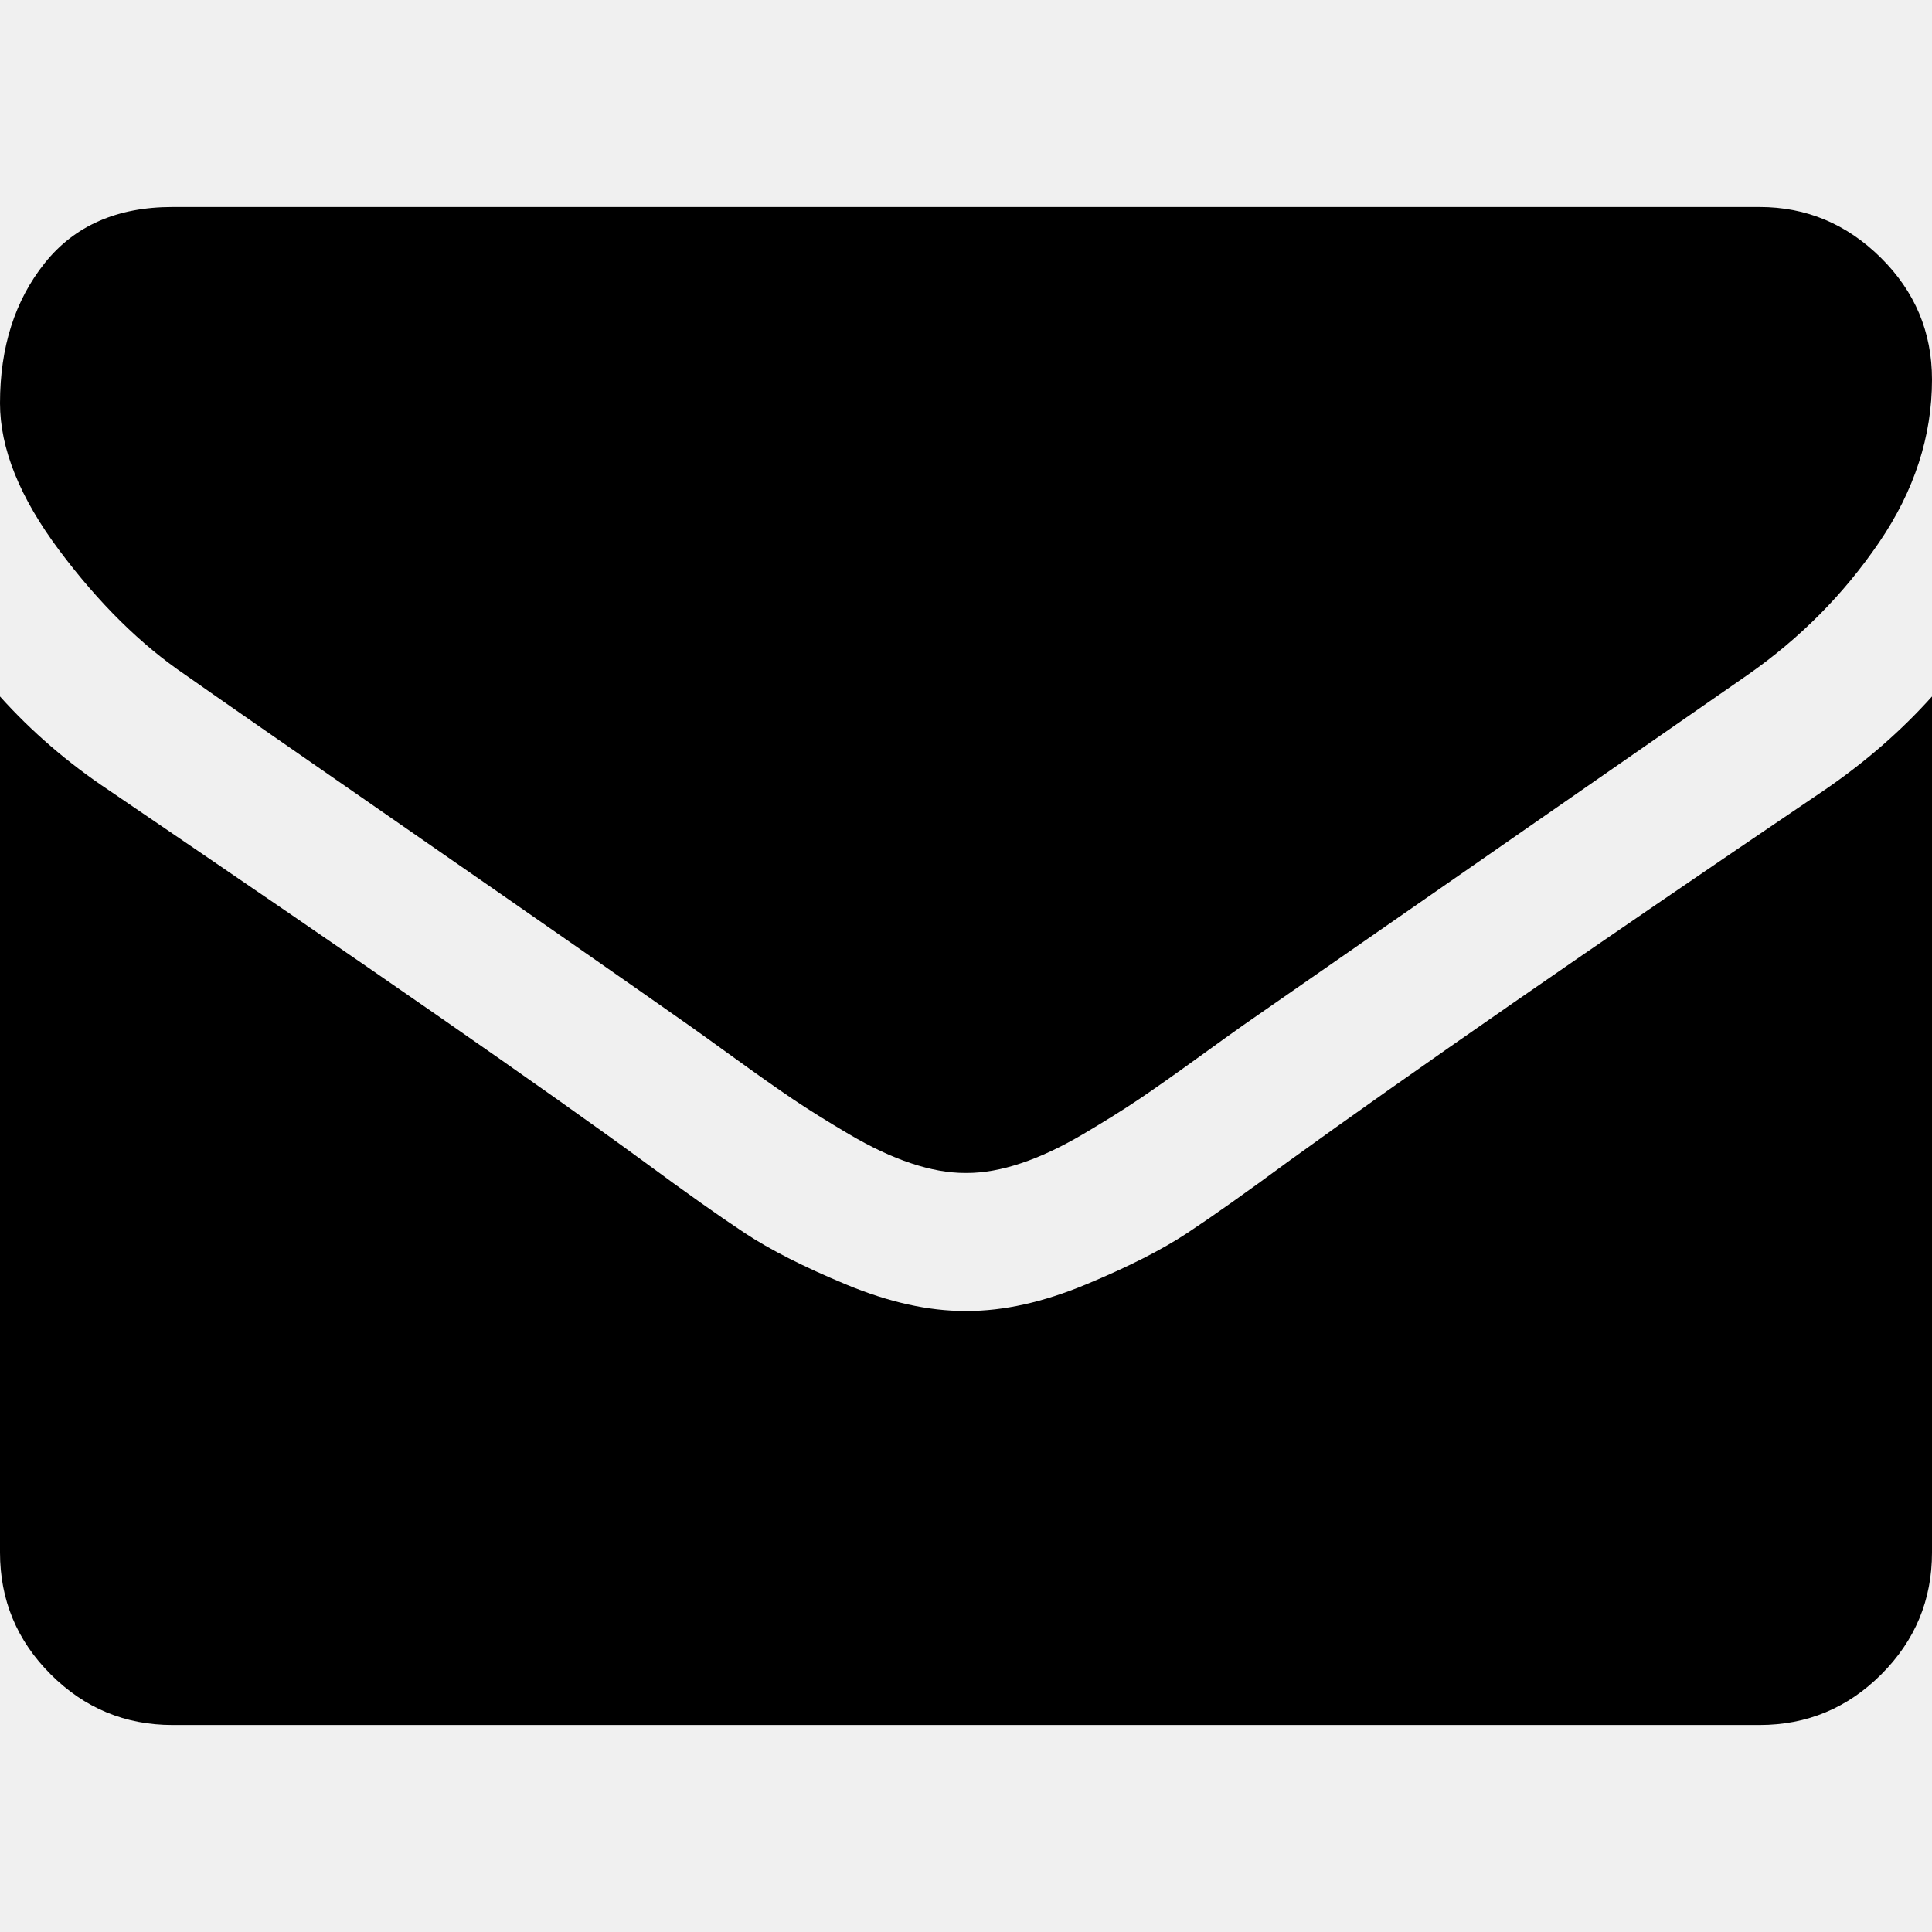
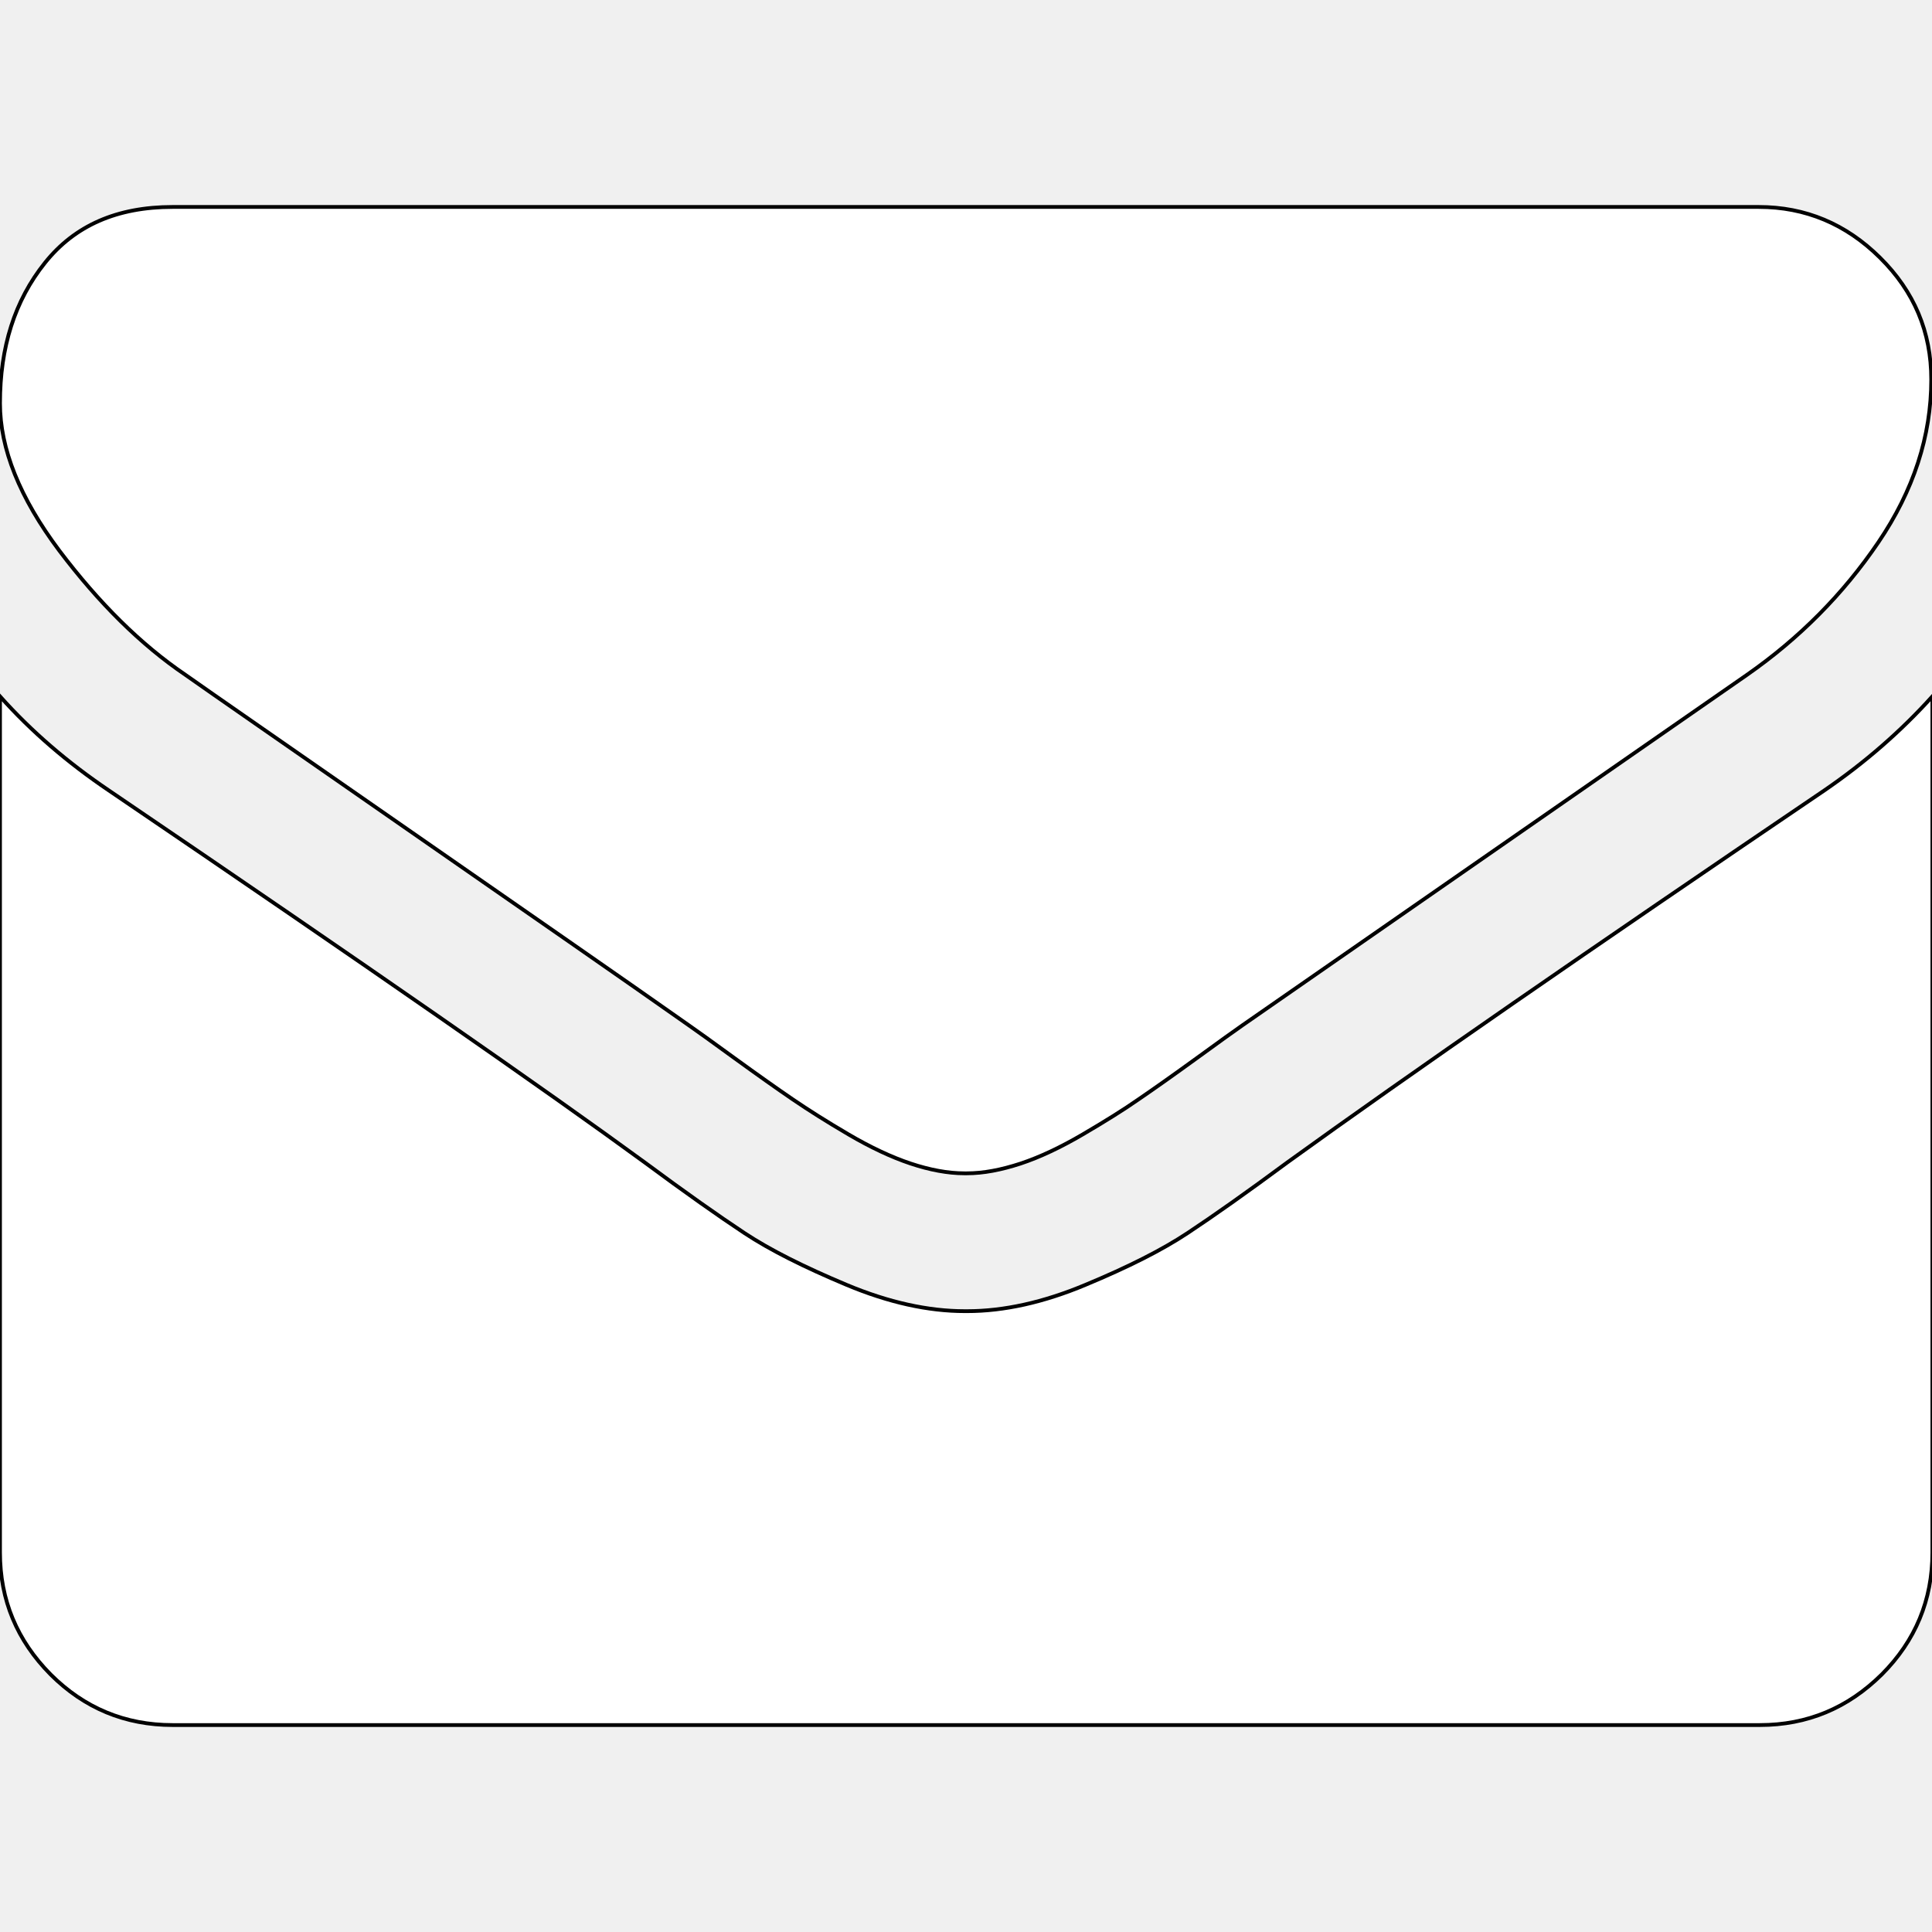
- <svg xmlns="http://www.w3.org/2000/svg" version="1.1" id="Capa_1" x="0px" y="0px" width="511.626px" height="511.626px" viewBox="0 0 511.626 511.626" style="enable-background:new 0 0 511.626 511.626;" xml:space="preserve">
+ <svg xmlns="http://www.w3.org/2000/svg" version="1.1" id="Capa_1" x="0px" y="0px" viewBox="0 0 511.6 511.6" style="enable-background:new 0 0 511.6 511.6;" xml:space="preserve">
+   <style type="text/css">
+ 	.st0{fill:#FFFFFF;stroke:#000000;stroke-miterlimit:10;}
+ </style>
  <g>
    <g>
-       <path d="M49.106,178.729c6.472,4.567,25.981,18.131,58.528,40.685c32.548,22.554,57.482,39.92,74.803,52.099    c1.903,1.335,5.946,4.237,12.131,8.71c6.186,4.476,11.326,8.093,15.416,10.852c4.093,2.758,9.041,5.852,14.849,9.277    c5.806,3.422,11.279,5.996,16.418,7.7c5.14,1.718,9.898,2.569,14.275,2.569h0.287h0.288c4.377,0,9.137-0.852,14.277-2.569    c5.137-1.704,10.615-4.281,16.416-7.7c5.804-3.429,10.752-6.52,14.845-9.277c4.093-2.759,9.229-6.376,15.417-10.852    c6.184-4.477,10.232-7.375,12.135-8.71c17.508-12.179,62.051-43.11,133.615-92.79c13.894-9.703,25.502-21.411,34.827-35.116    c9.332-13.699,13.993-28.07,13.993-43.105c0-12.564-4.523-23.319-13.565-32.264c-9.041-8.947-19.749-13.418-32.117-13.418H45.679    c-14.655,0-25.933,4.948-33.832,14.844C3.949,79.562,0,91.934,0,106.779c0,11.991,5.236,24.985,15.703,38.974    C26.169,159.743,37.307,170.736,49.106,178.729z" />
-       <path d="M483.072,209.275c-62.424,42.251-109.824,75.087-142.177,98.501c-10.849,7.991-19.65,14.229-26.409,18.699    c-6.759,4.473-15.748,9.041-26.98,13.702c-11.228,4.668-21.692,6.995-31.401,6.995h-0.291h-0.287    c-9.707,0-20.177-2.327-31.405-6.995c-11.228-4.661-20.223-9.229-26.98-13.702c-6.755-4.47-15.559-10.708-26.407-18.699    c-25.697-18.842-72.995-51.68-141.896-98.501C17.987,202.047,8.375,193.762,0,184.437v226.685c0,12.57,4.471,23.319,13.418,32.265    c8.945,8.949,19.701,13.422,32.264,13.422h420.266c12.56,0,23.315-4.473,32.261-13.422c8.949-8.949,13.418-19.694,13.418-32.265    V184.437C503.441,193.569,493.927,201.854,483.072,209.275z" />
+       <path class="st0" d="M49.1,178.7c6.5,4.6,26,18.1,58.5,40.7c32.5,22.6,57.5,39.9,74.8,52.1c1.9,1.3,5.9,4.2,12.1,8.7    c6.2,4.5,11.3,8.1,15.4,10.9c4.1,2.8,9,5.9,14.8,9.3c5.8,3.4,11.3,6,16.4,7.7c5.1,1.7,9.9,2.6,14.3,2.6h0.3h0.3    c4.4,0,9.1-0.9,14.3-2.6c5.1-1.7,10.6-4.3,16.4-7.7c5.8-3.4,10.8-6.5,14.8-9.3c4.1-2.8,9.2-6.4,15.4-10.9    c6.2-4.5,10.2-7.4,12.1-8.7c17.5-12.2,62.1-43.1,133.6-92.8c13.9-9.7,25.5-21.4,34.8-35.1c9.3-13.7,14-28.1,14-43.1    c0-12.6-4.5-23.3-13.6-32.3c-9-8.9-19.7-13.4-32.1-13.4H45.7c-14.7,0-25.9,4.9-33.8,14.8C3.9,79.6,0,91.9,0,106.8    c0,12,5.2,25,15.7,39C26.2,159.7,37.3,170.7,49.1,178.7z" />
+       <path class="st0" d="M483.1,209.3c-62.4,42.3-109.8,75.1-142.2,98.5c-10.8,8-19.6,14.2-26.4,18.7c-6.8,4.5-15.7,9-27,13.7    c-11.2,4.7-21.7,7-31.4,7h-0.3h-0.3c-9.7,0-20.2-2.3-31.4-7c-11.2-4.7-20.2-9.2-27-13.7c-6.8-4.5-15.6-10.7-26.4-18.7    c-25.7-18.8-73-51.7-141.9-98.5C18,202,8.4,193.8,0,184.4v226.7c0,12.6,4.5,23.3,13.4,32.3c8.9,8.9,19.7,13.4,32.3,13.4h420.3    c12.6,0,23.3-4.5,32.3-13.4c8.9-8.9,13.4-19.7,13.4-32.3V184.4C503.4,193.6,493.9,201.9,483.1,209.3z" />
    </g>
  </g>
-   <g>
- </g>
-   <g>
- </g>
-   <g>
- </g>
-   <g>
- </g>
-   <g>
- </g>
-   <g>
- </g>
-   <g>
- </g>
-   <g>
- </g>
-   <g>
- </g>
-   <g>
- </g>
-   <g>
- </g>
-   <g>
- </g>
-   <g>
- </g>
-   <g>
- </g>
-   <g>
- </g>
</svg>
